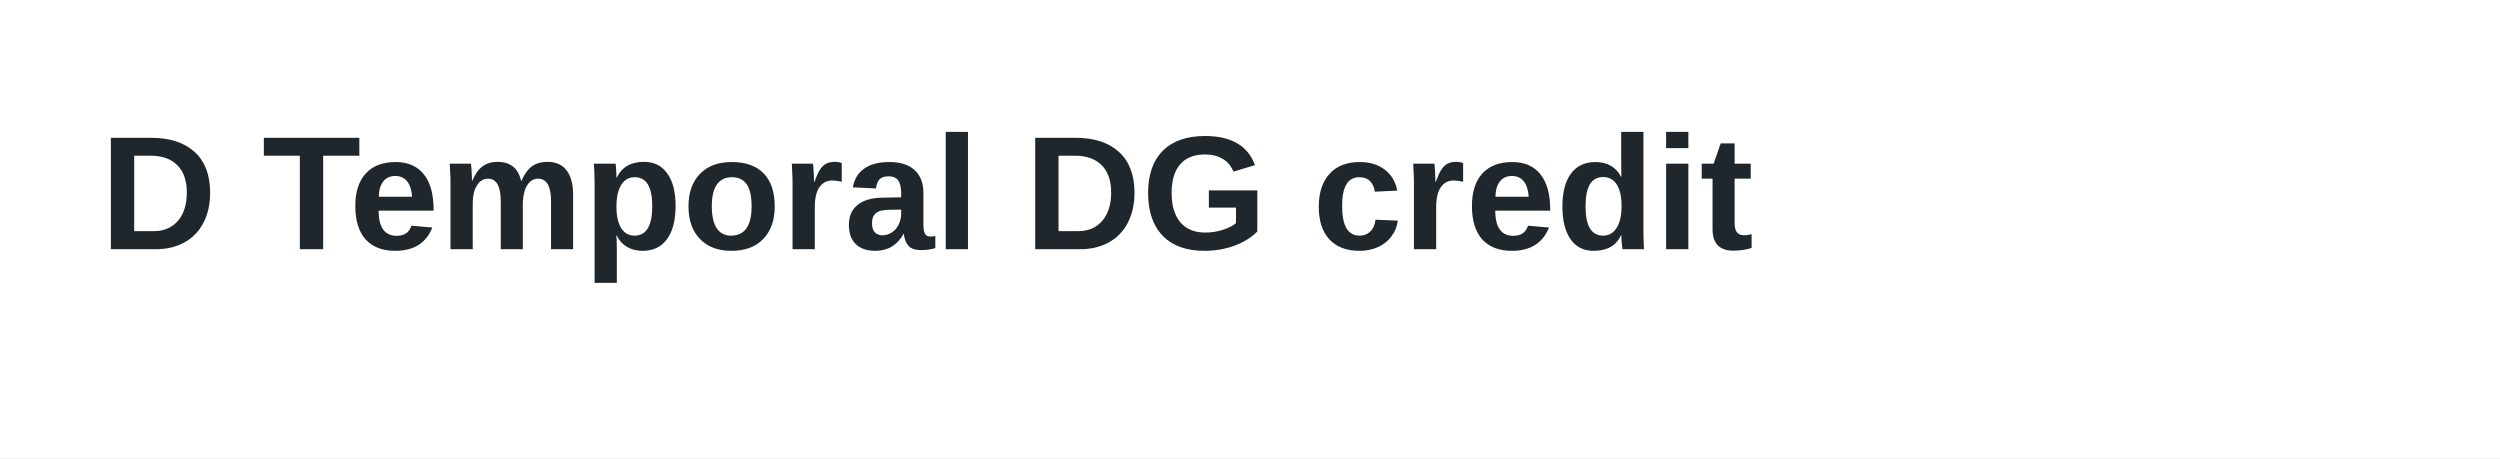
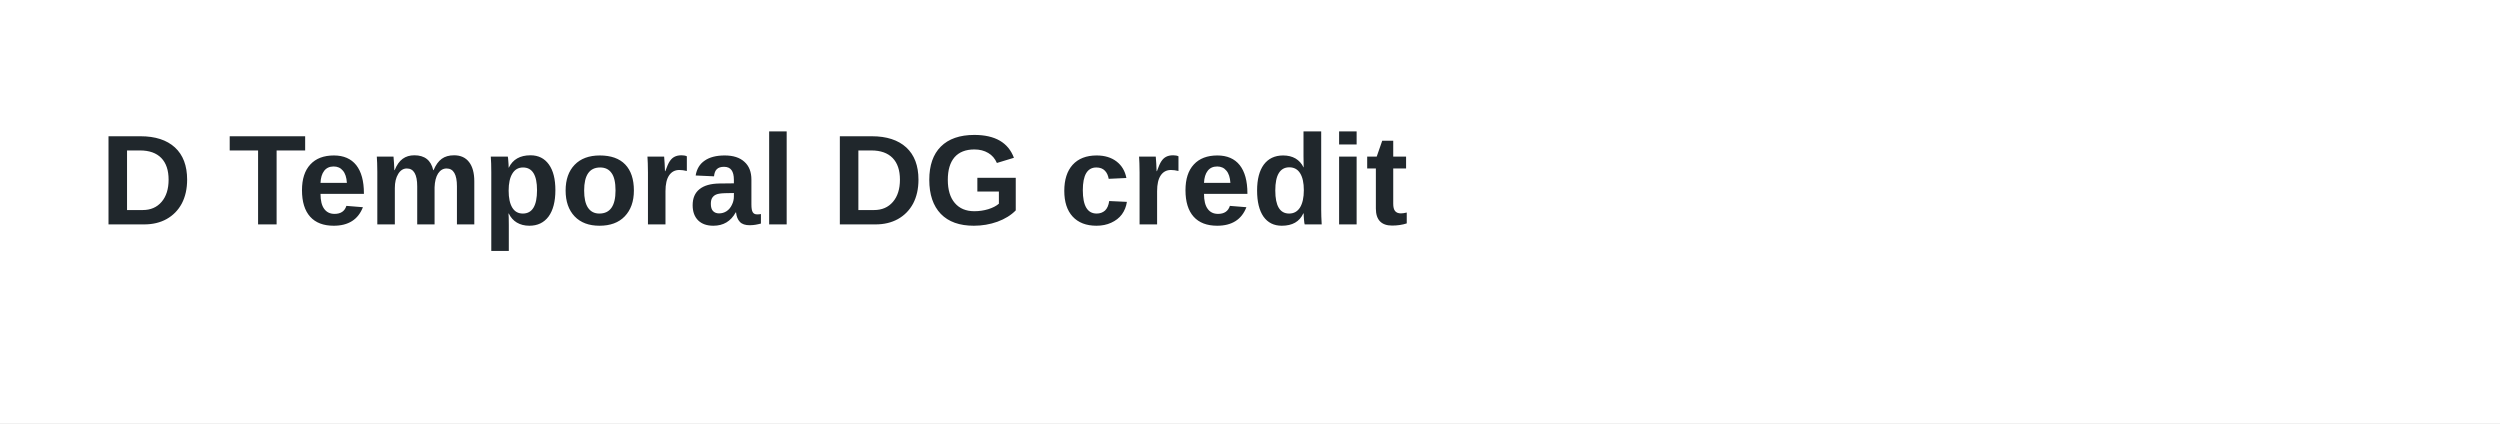
- <svg xmlns="http://www.w3.org/2000/svg" width="216pt" height="39.6pt" viewBox="0 0 216 39.6" version="1.1">
+ <svg xmlns="http://www.w3.org/2000/svg" width="234pt" height="39.6pt" viewBox="0 0 234 39.6" version="1.1">
  <defs>
    <style type="text/css">*{stroke-linejoin: round; stroke-linecap: butt}</style>
  </defs>
  <g id="figure_1">
    <g id="patch_1">
-       <path d="M 0 39.6 L 216 39.6 L 216 0 L 0 0 z " style="fill: #ffffff" />
+       <path d="M 0 39.6 L 234 39.6 L 234 0 L 0 0 z " style="fill: #ffffff" />
    </g>
    <g id="text_1">
-       <text style="font-weight: 700; font-size: 14px; font-family: 'Arial'; text-anchor: start; fill: #20272c" x="8.64" y="21.534" transform="rotate(-0 8.64 21.53438)">D  Temporal DG credit</text>
+       <text style="font-weight: 700; font-size: 12px; font-family: 'Arial'; text-anchor: start; fill: #20272c" x="9.36" y="21.004" transform="rotate(-0 9.36 21.00375)">D  Temporal DG credit</text>
    </g>
  </g>
</svg>
